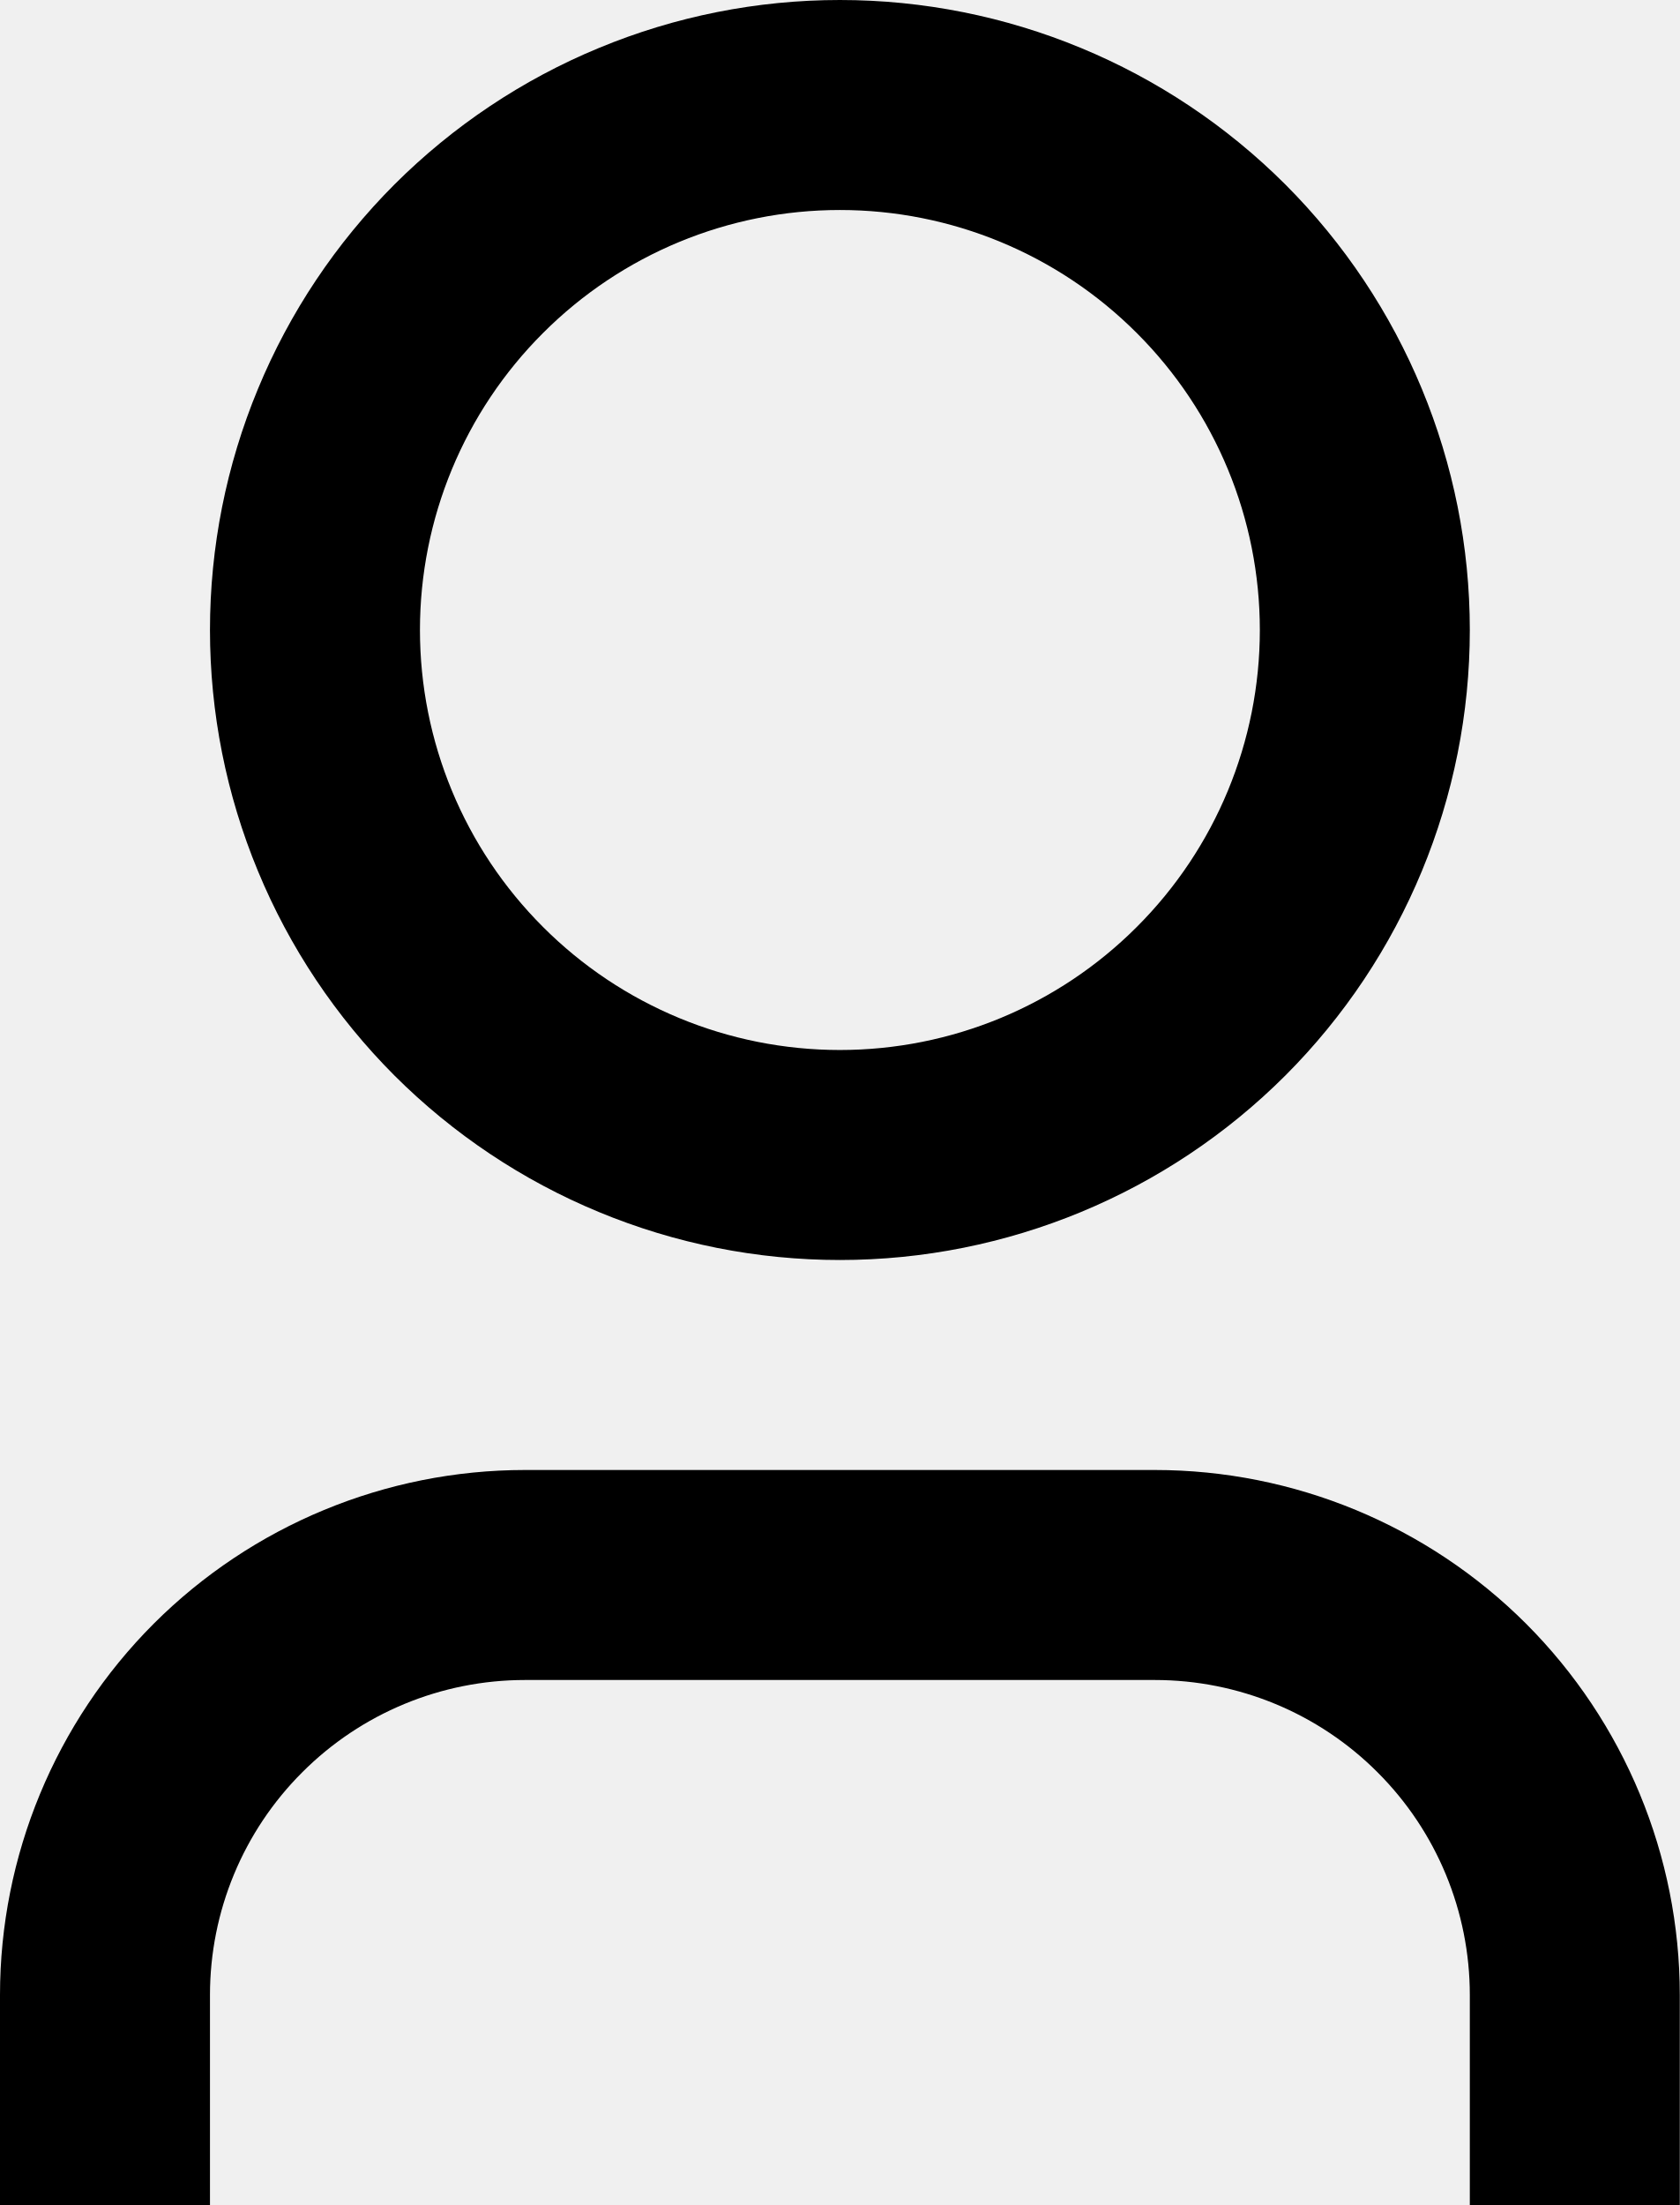
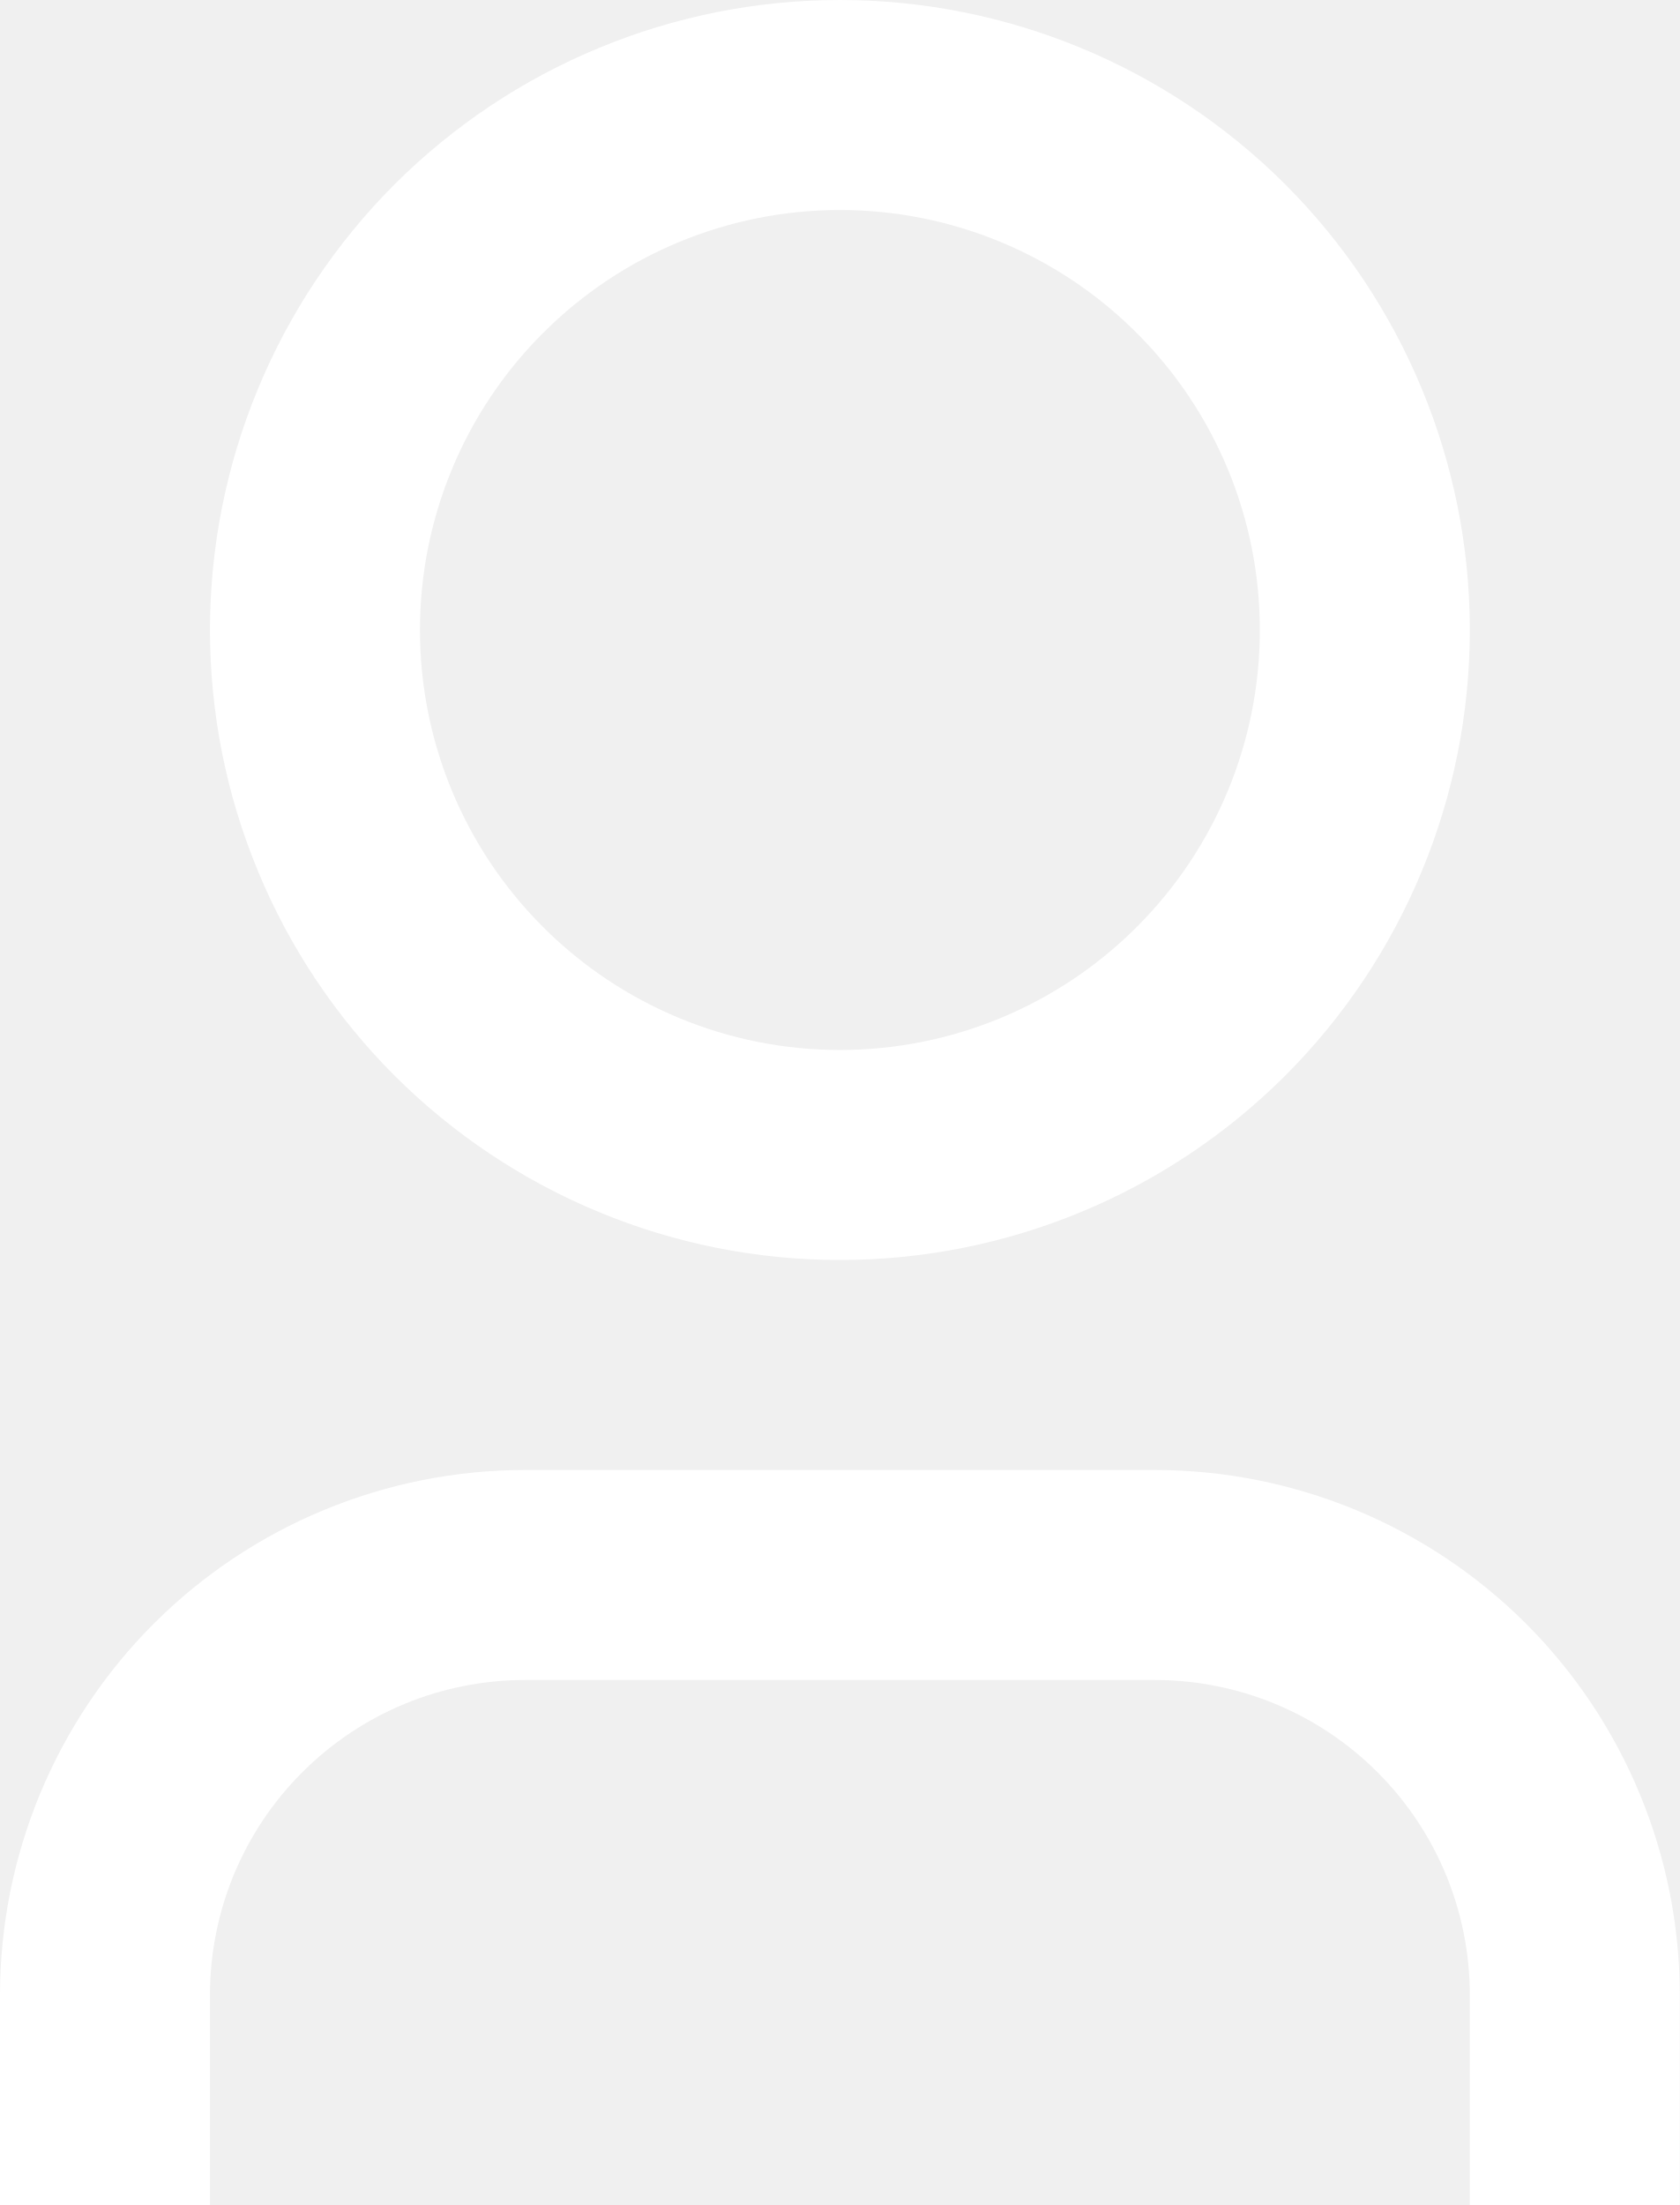
<svg xmlns="http://www.w3.org/2000/svg" width="16" height="21" viewBox="0 0 16 21" fill="none">
-   <path d="M16 21H14V19C14 18.204 13.684 17.441 13.121 16.879C12.559 16.316 11.796 16 11 16H5C4.204 16 3.441 16.316 2.879 16.879C2.316 17.441 2 18.204 2 19V21H0V19C0 17.674 0.527 16.402 1.464 15.464C2.402 14.527 3.674 14 5 14H11C12.326 14 13.598 14.527 14.536 15.464C15.473 16.402 16 17.674 16 19V21ZM8 12C7.212 12 6.432 11.845 5.704 11.543C4.976 11.242 4.315 10.8 3.757 10.243C3.2 9.685 2.758 9.024 2.457 8.296C2.155 7.568 2 6.788 2 6C2 5.212 2.155 4.432 2.457 3.704C2.758 2.976 3.2 2.315 3.757 1.757C4.315 1.2 4.976 0.758 5.704 0.457C6.432 0.155 7.212 -1.17411e-08 8 0C9.591 2.37122e-08 11.117 0.632 12.243 1.757C13.368 2.883 14 4.409 14 6C14 7.591 13.368 9.117 12.243 10.243C11.117 11.368 9.591 12 8 12ZM8 10C9.061 10 10.078 9.579 10.828 8.828C11.579 8.078 12 7.061 12 6C12 4.939 11.579 3.922 10.828 3.172C10.078 2.421 9.061 2 8 2C6.939 2 5.922 2.421 5.172 3.172C4.421 3.922 4 4.939 4 6C4 7.061 4.421 8.078 5.172 8.828C5.922 9.579 6.939 10 8 10Z" fill="black" />
+   <path d="M16 21H14V19C14 18.204 13.684 17.441 13.121 16.879C12.559 16.316 11.796 16 11 16H5C4.204 16 3.441 16.316 2.879 16.879C2.316 17.441 2 18.204 2 19V21H0V19C0 17.674 0.527 16.402 1.464 15.464C2.402 14.527 3.674 14 5 14H11C12.326 14 13.598 14.527 14.536 15.464C15.473 16.402 16 17.674 16 19V21ZM8 12C7.212 12 6.432 11.845 5.704 11.543C4.976 11.242 4.315 10.8 3.757 10.243C3.2 9.685 2.758 9.024 2.457 8.296C2.155 7.568 2 6.788 2 6C2 5.212 2.155 4.432 2.457 3.704C2.758 2.976 3.2 2.315 3.757 1.757C4.315 1.2 4.976 0.758 5.704 0.457C6.432 0.155 7.212 -1.17411e-08 8 0C9.591 2.37122e-08 11.117 0.632 12.243 1.757C13.368 2.883 14 4.409 14 6C14 7.591 13.368 9.117 12.243 10.243C11.117 11.368 9.591 12 8 12ZM8 10C9.061 10 10.078 9.579 10.828 8.828C11.579 8.078 12 7.061 12 6C12 4.939 11.579 3.922 10.828 3.172C10.078 2.421 9.061 2 8 2C6.939 2 5.922 2.421 5.172 3.172C4.421 3.922 4 4.939 4 6C4 7.061 4.421 8.078 5.172 8.828C5.922 9.579 6.939 10 8 10Z" fill="white" />
</svg>
